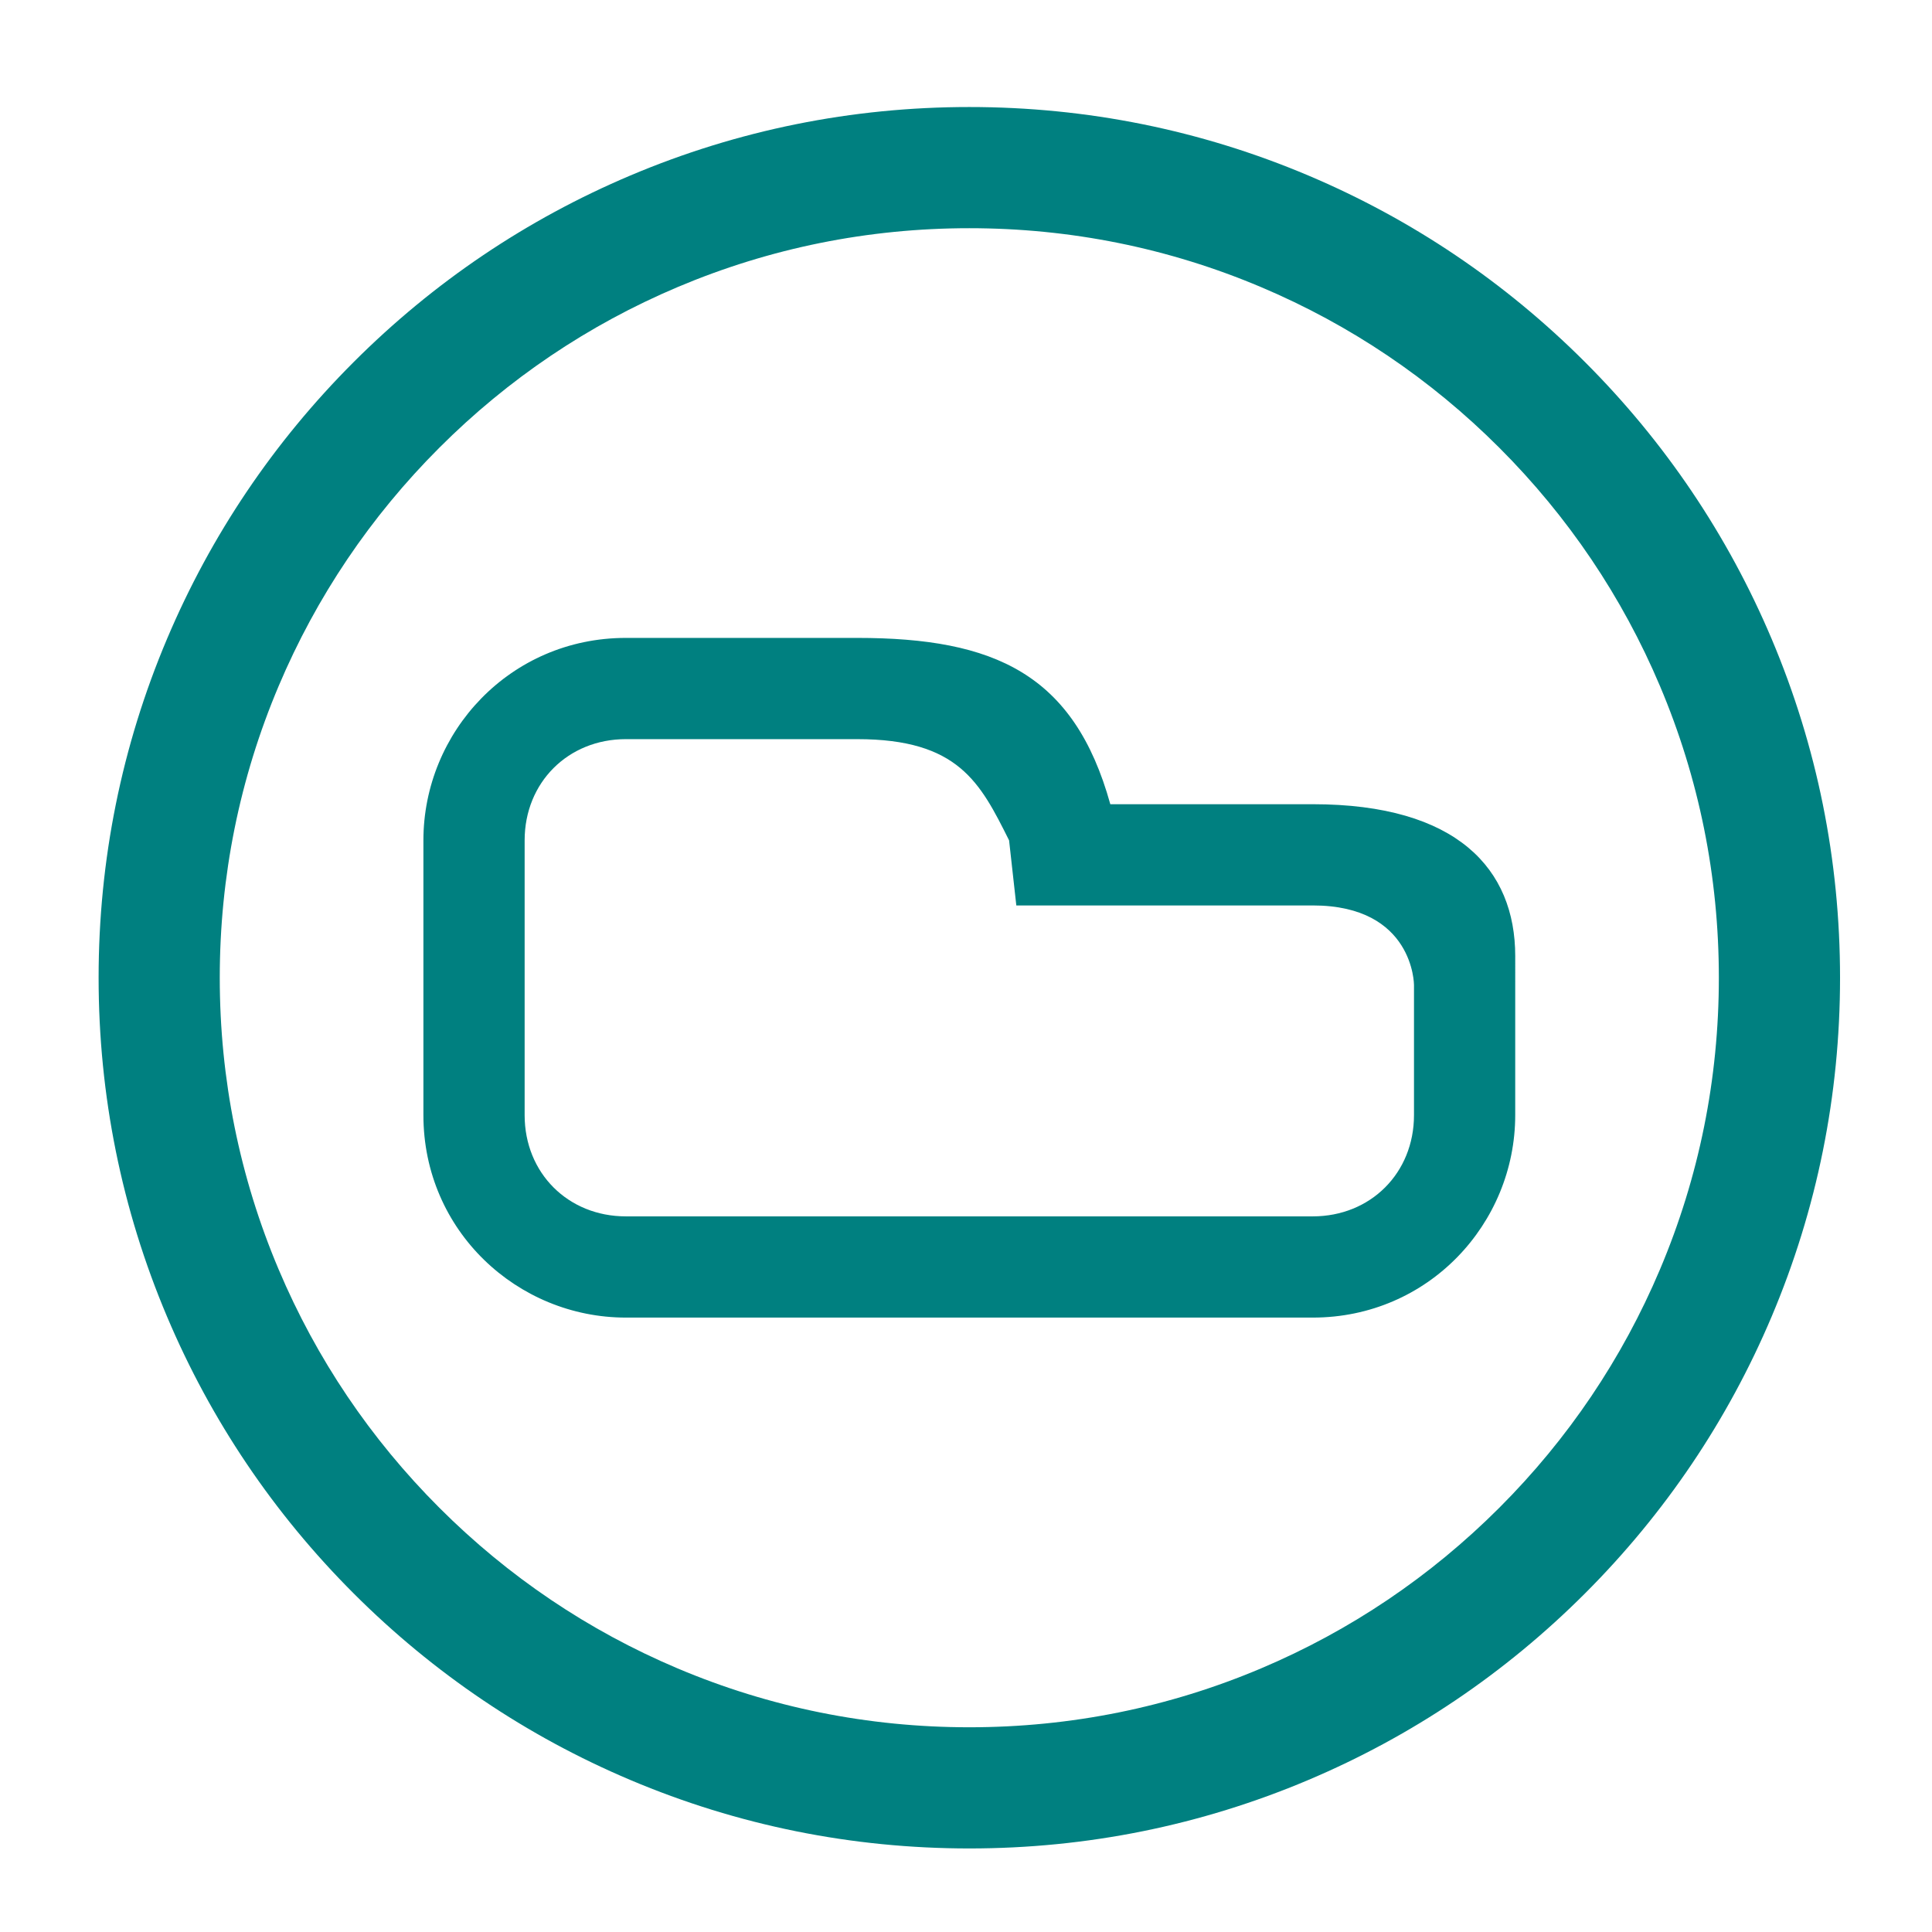
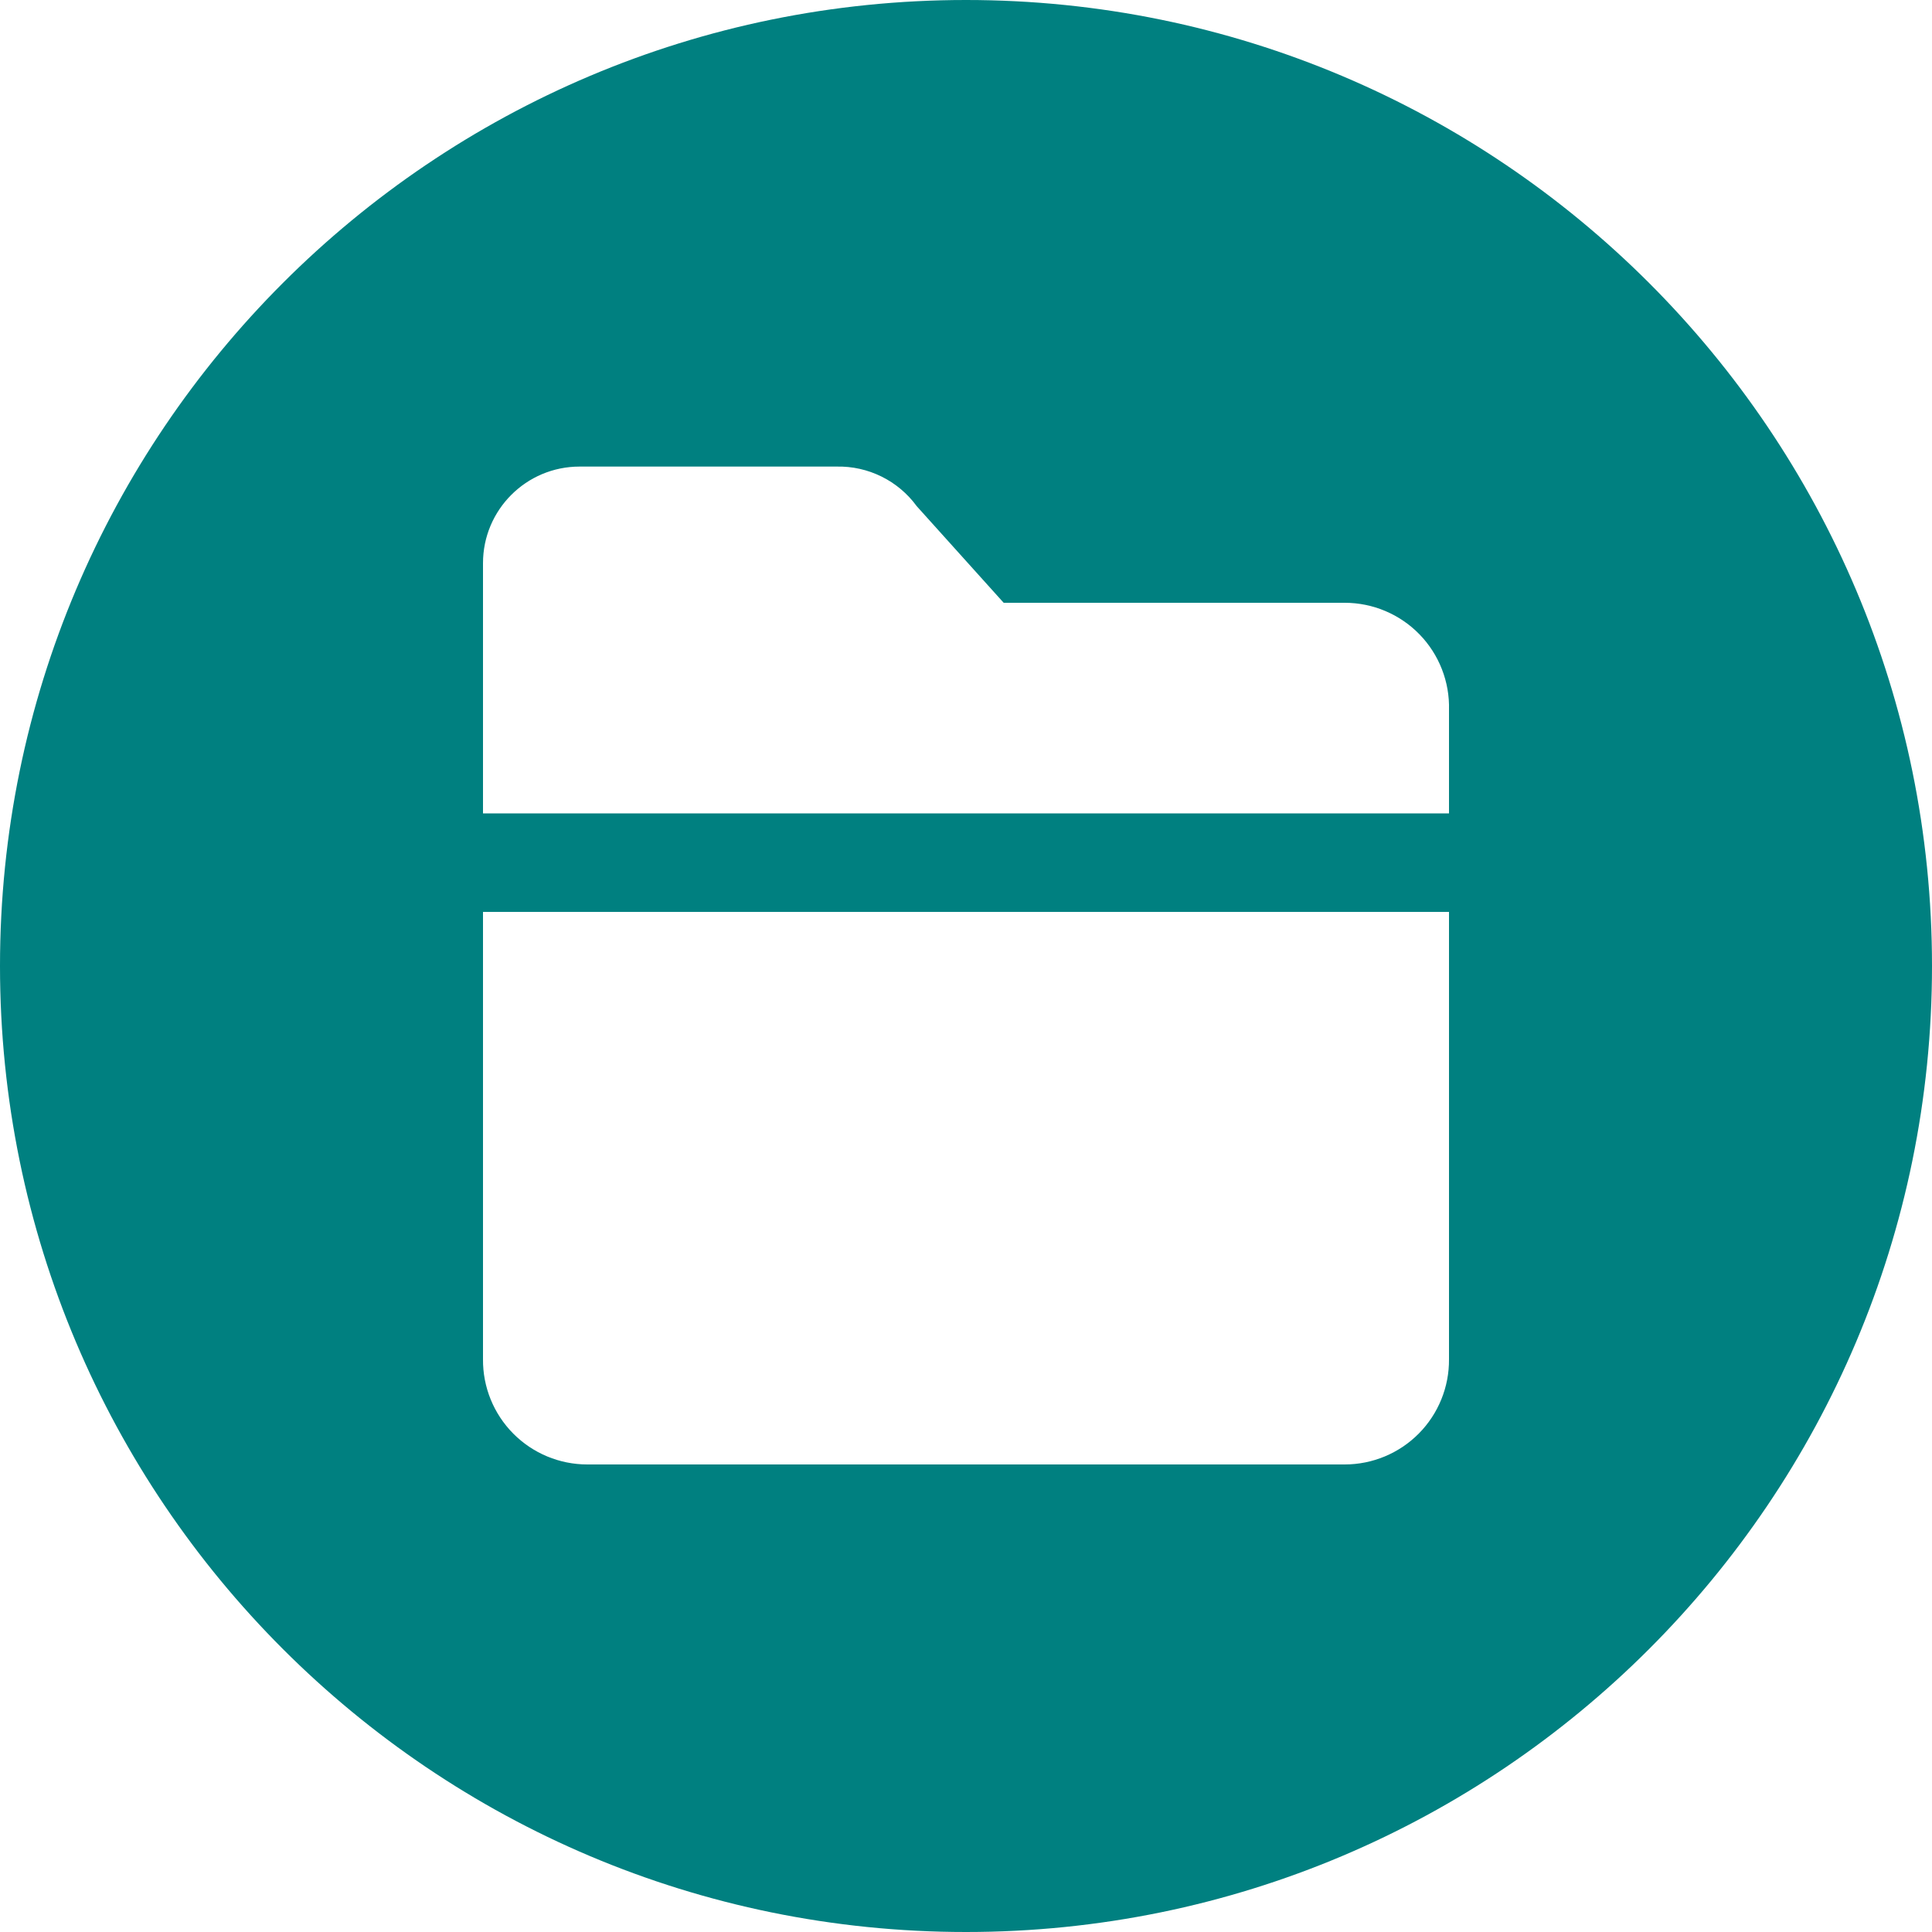
- <svg xmlns="http://www.w3.org/2000/svg" t="1565229687688" class="icon" viewBox="0 0 1024 1024" version="1.1" p-id="705" width="12" height="12">
+ <svg xmlns="http://www.w3.org/2000/svg" t="1565231218941" class="icon" viewBox="0 0 1024 1024" version="1.1" p-id="1464" width="12" height="12">
  <defs>
    <style type="text/css" />
  </defs>
-   <path d="M668.39 884.28c-48.968 20.71-100.997 31.212-154.634 31.212-53.637 0-105.656-10.501-154.634-31.212-47.304-20.009-89.789-48.655-126.275-85.146-36.49-36.49-65.137-78.976-85.146-126.28-20.716-48.968-31.222-100.997-31.222-154.629 0-53.632 10.506-105.656 31.222-154.629 20.009-47.304 48.655-89.789 85.146-126.28 36.485-36.49 78.976-65.137 126.275-85.146 48.973-20.71 100.997-31.217 154.634-31.217 53.637 0 105.661 10.506 154.629 31.217 47.304 20.009 89.795 48.655 126.28 85.146 36.49 36.49 65.137 78.976 85.146 126.28 20.71 48.968 31.217 100.997 31.217 154.629 0 53.637-10.501 105.661-31.217 154.629-20.009 47.304-48.65 89.789-85.14 126.28C758.18 835.62 715.694 864.271 668.39 884.28zM938.988 338.591c-23.245-54.953-56.52-104.31-98.903-146.688-42.378-42.378-91.73-75.658-146.688-98.903-56.899-24.069-117.34-36.275-179.63-36.275-62.295 0-122.732 12.206-179.63 36.275-54.953 23.245-104.31 56.525-146.693 98.903-42.378 42.378-75.653 91.735-98.903 146.688-24.069 56.904-36.275 117.34-36.275 179.63 0 62.295 12.206 122.732 36.275 179.635 23.245 54.953 56.52 104.31 98.898 146.688 42.383 42.378 91.735 75.653 146.688 98.898 56.904 24.069 117.345 36.275 179.635 36.275 62.295 0 122.737-12.206 179.635-36.275 54.958-23.245 104.31-56.52 146.688-98.898s75.658-91.735 98.903-146.688c24.064-56.904 36.275-117.34 36.275-179.635C975.258 455.931 963.057 395.5 938.988 338.591z" p-id="706" fill="#008080" />
-   <path d="M803.098 591.043c0 57.482-45.988 107.305-107.31 107.305L331.72 698.348c-57.487 0-107.305-45.988-107.305-107.305l0-68.982L224.415 445.409c0-57.487 45.988-107.305 107.305-107.305l122.634 0c72.812 0 114.975 19.164 134.134 88.146l11.494 0 95.811 0c76.652 0 107.31 34.488 107.31 80.481C803.098 525.891 803.098 591.043 803.098 591.043zM749.445 522.061c0 0 0-42.158-53.652-42.158l-107.305 0-49.818 0-3.835-34.488c-15.324-30.659-26.824-53.652-80.476-53.652L331.72 391.762c-30.659 0-53.652 22.994-53.652 53.652l0 22.994 0 53.658 0 68.982c0 30.659 22.994 53.652 53.652 53.652l364.073 0c30.659 0 53.652-22.989 53.652-53.652L749.445 522.061z" p-id="707" fill="#008080" />
+   <path d="M512 0a512 512 0 1 0 512 512A512 512 0 0 0 512 0z m256 720.384a55.296 55.296 0 0 1-55.296 55.808H311.296A55.296 55.296 0 0 1 256 720.384V483.328h512z m0-289.28H256V298.496a51.2 51.2 0 0 1 51.2-51.2h136.192a51.2 51.2 0 0 1 42.496 20.992l46.08 51.2h180.736A55.296 55.296 0 0 1 768 376.32z" p-id="1465" fill="#008080" />
</svg>
